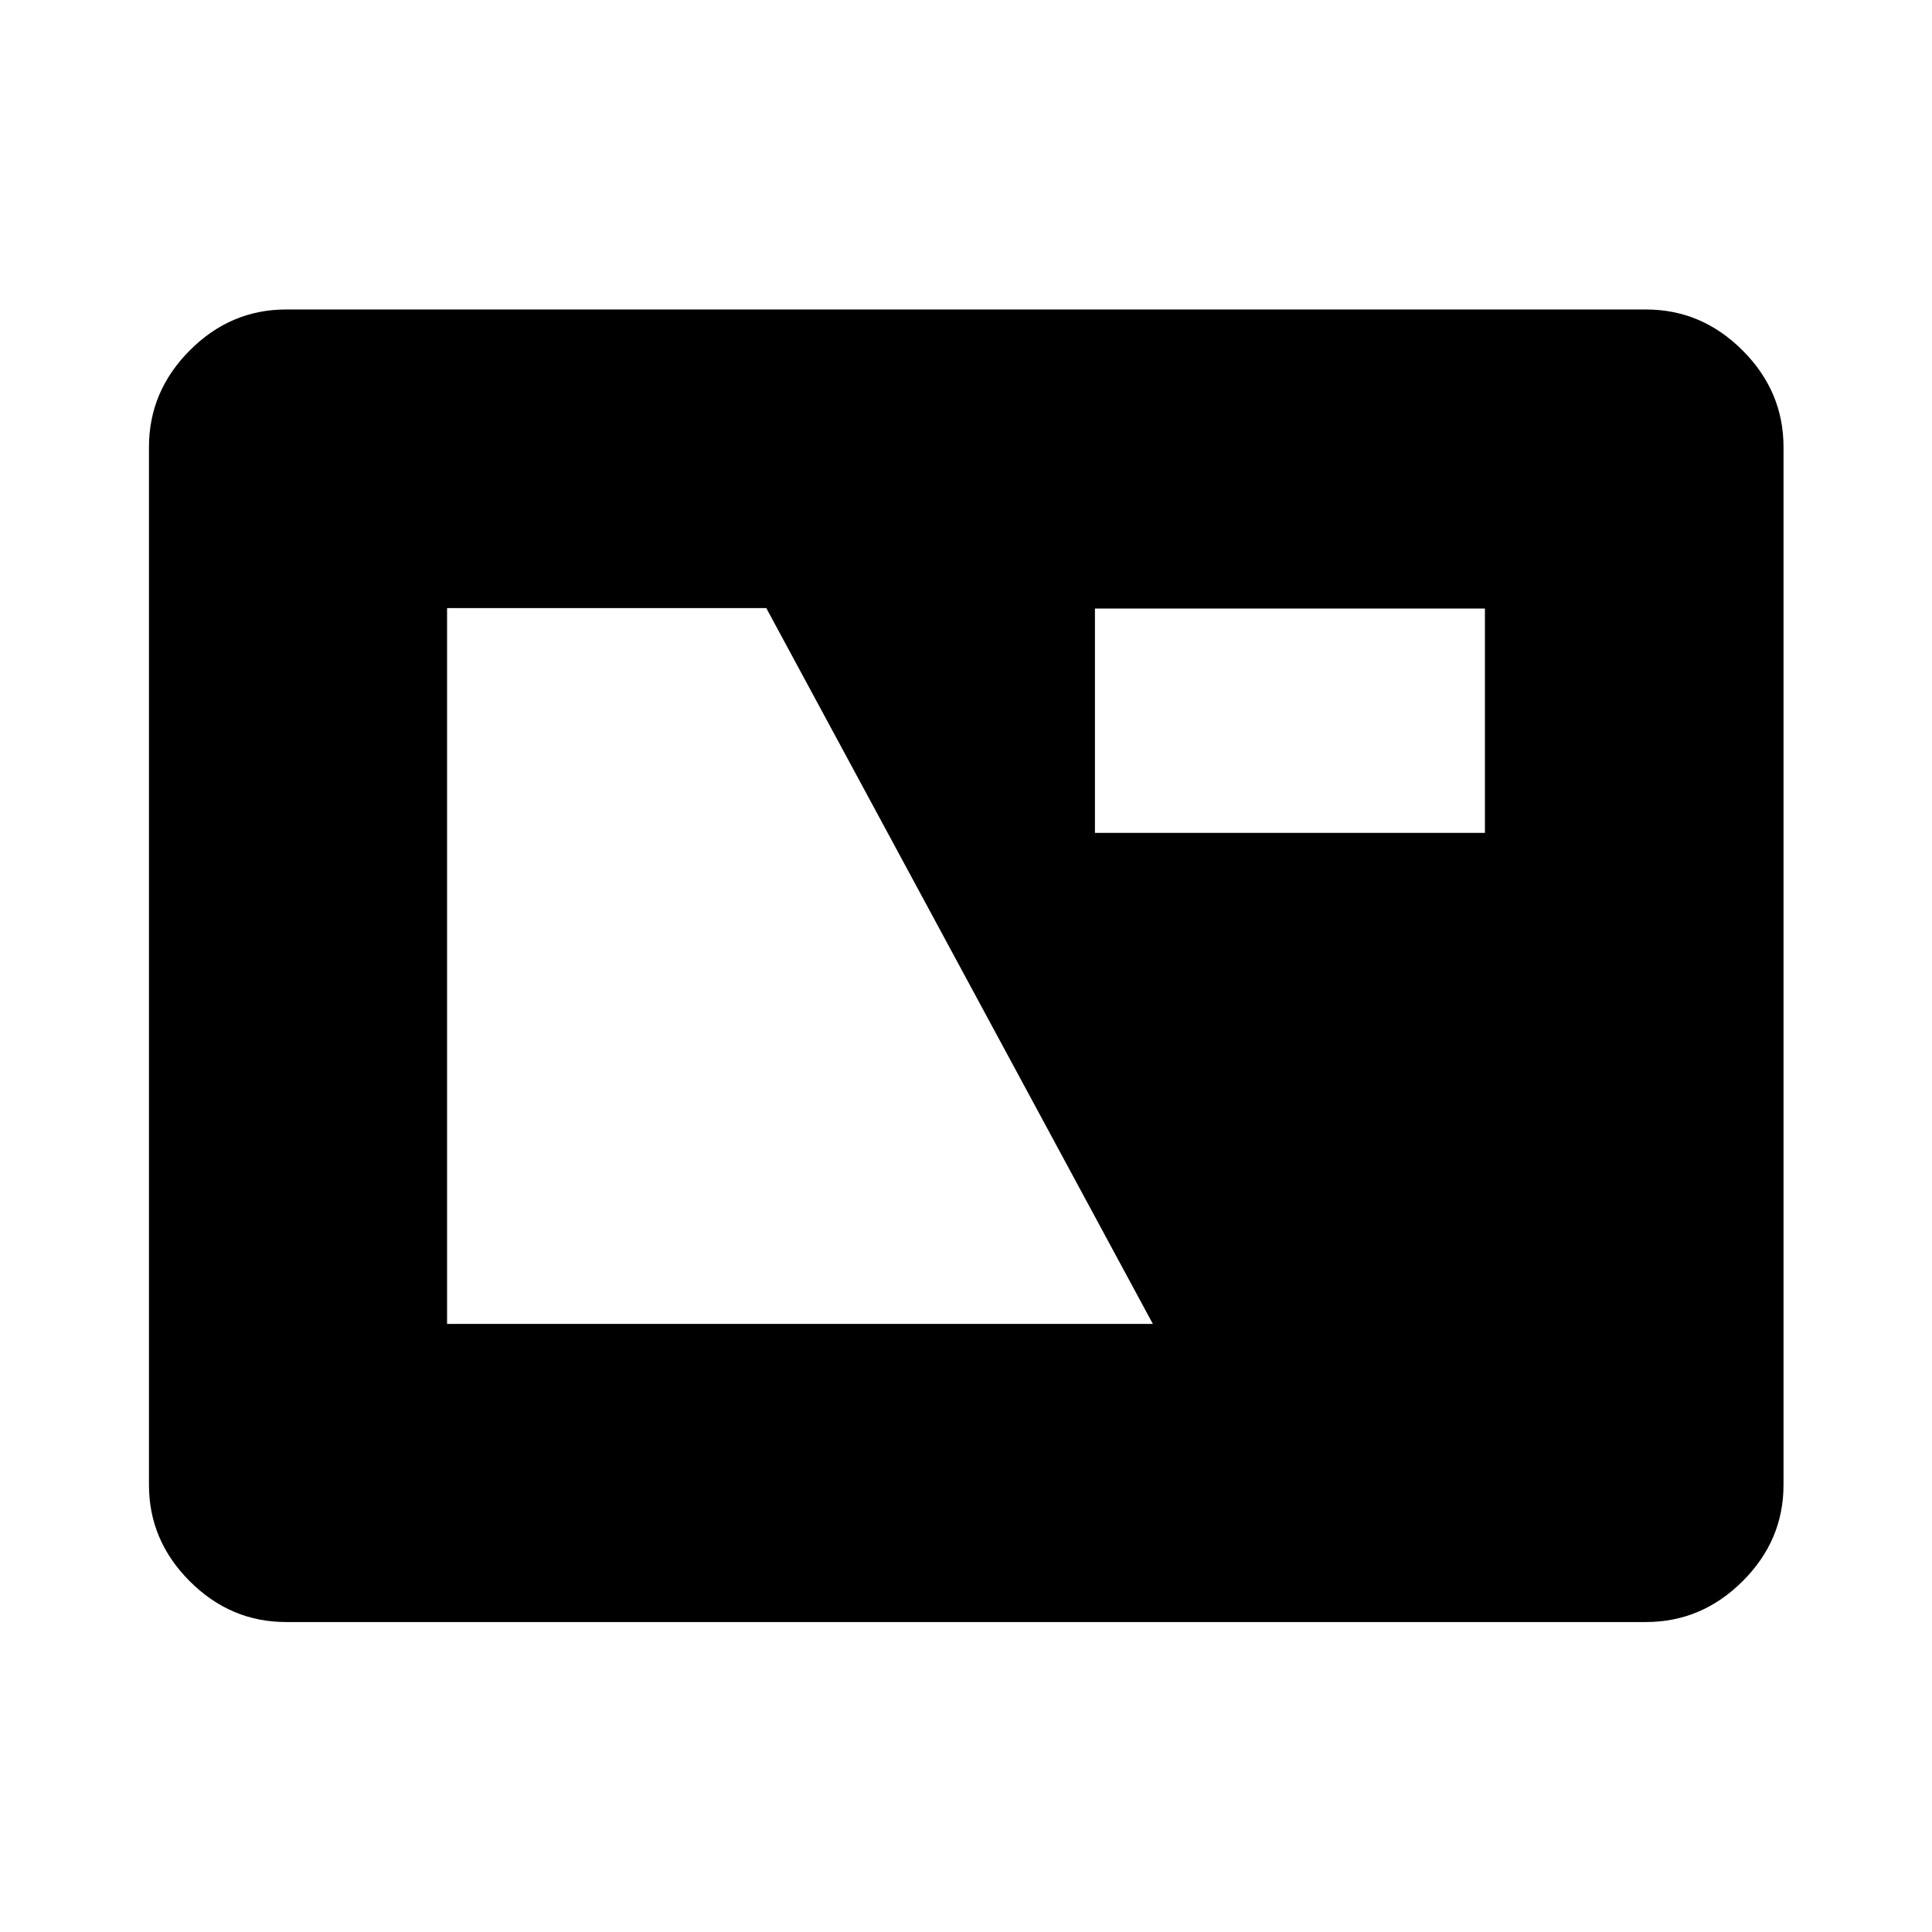
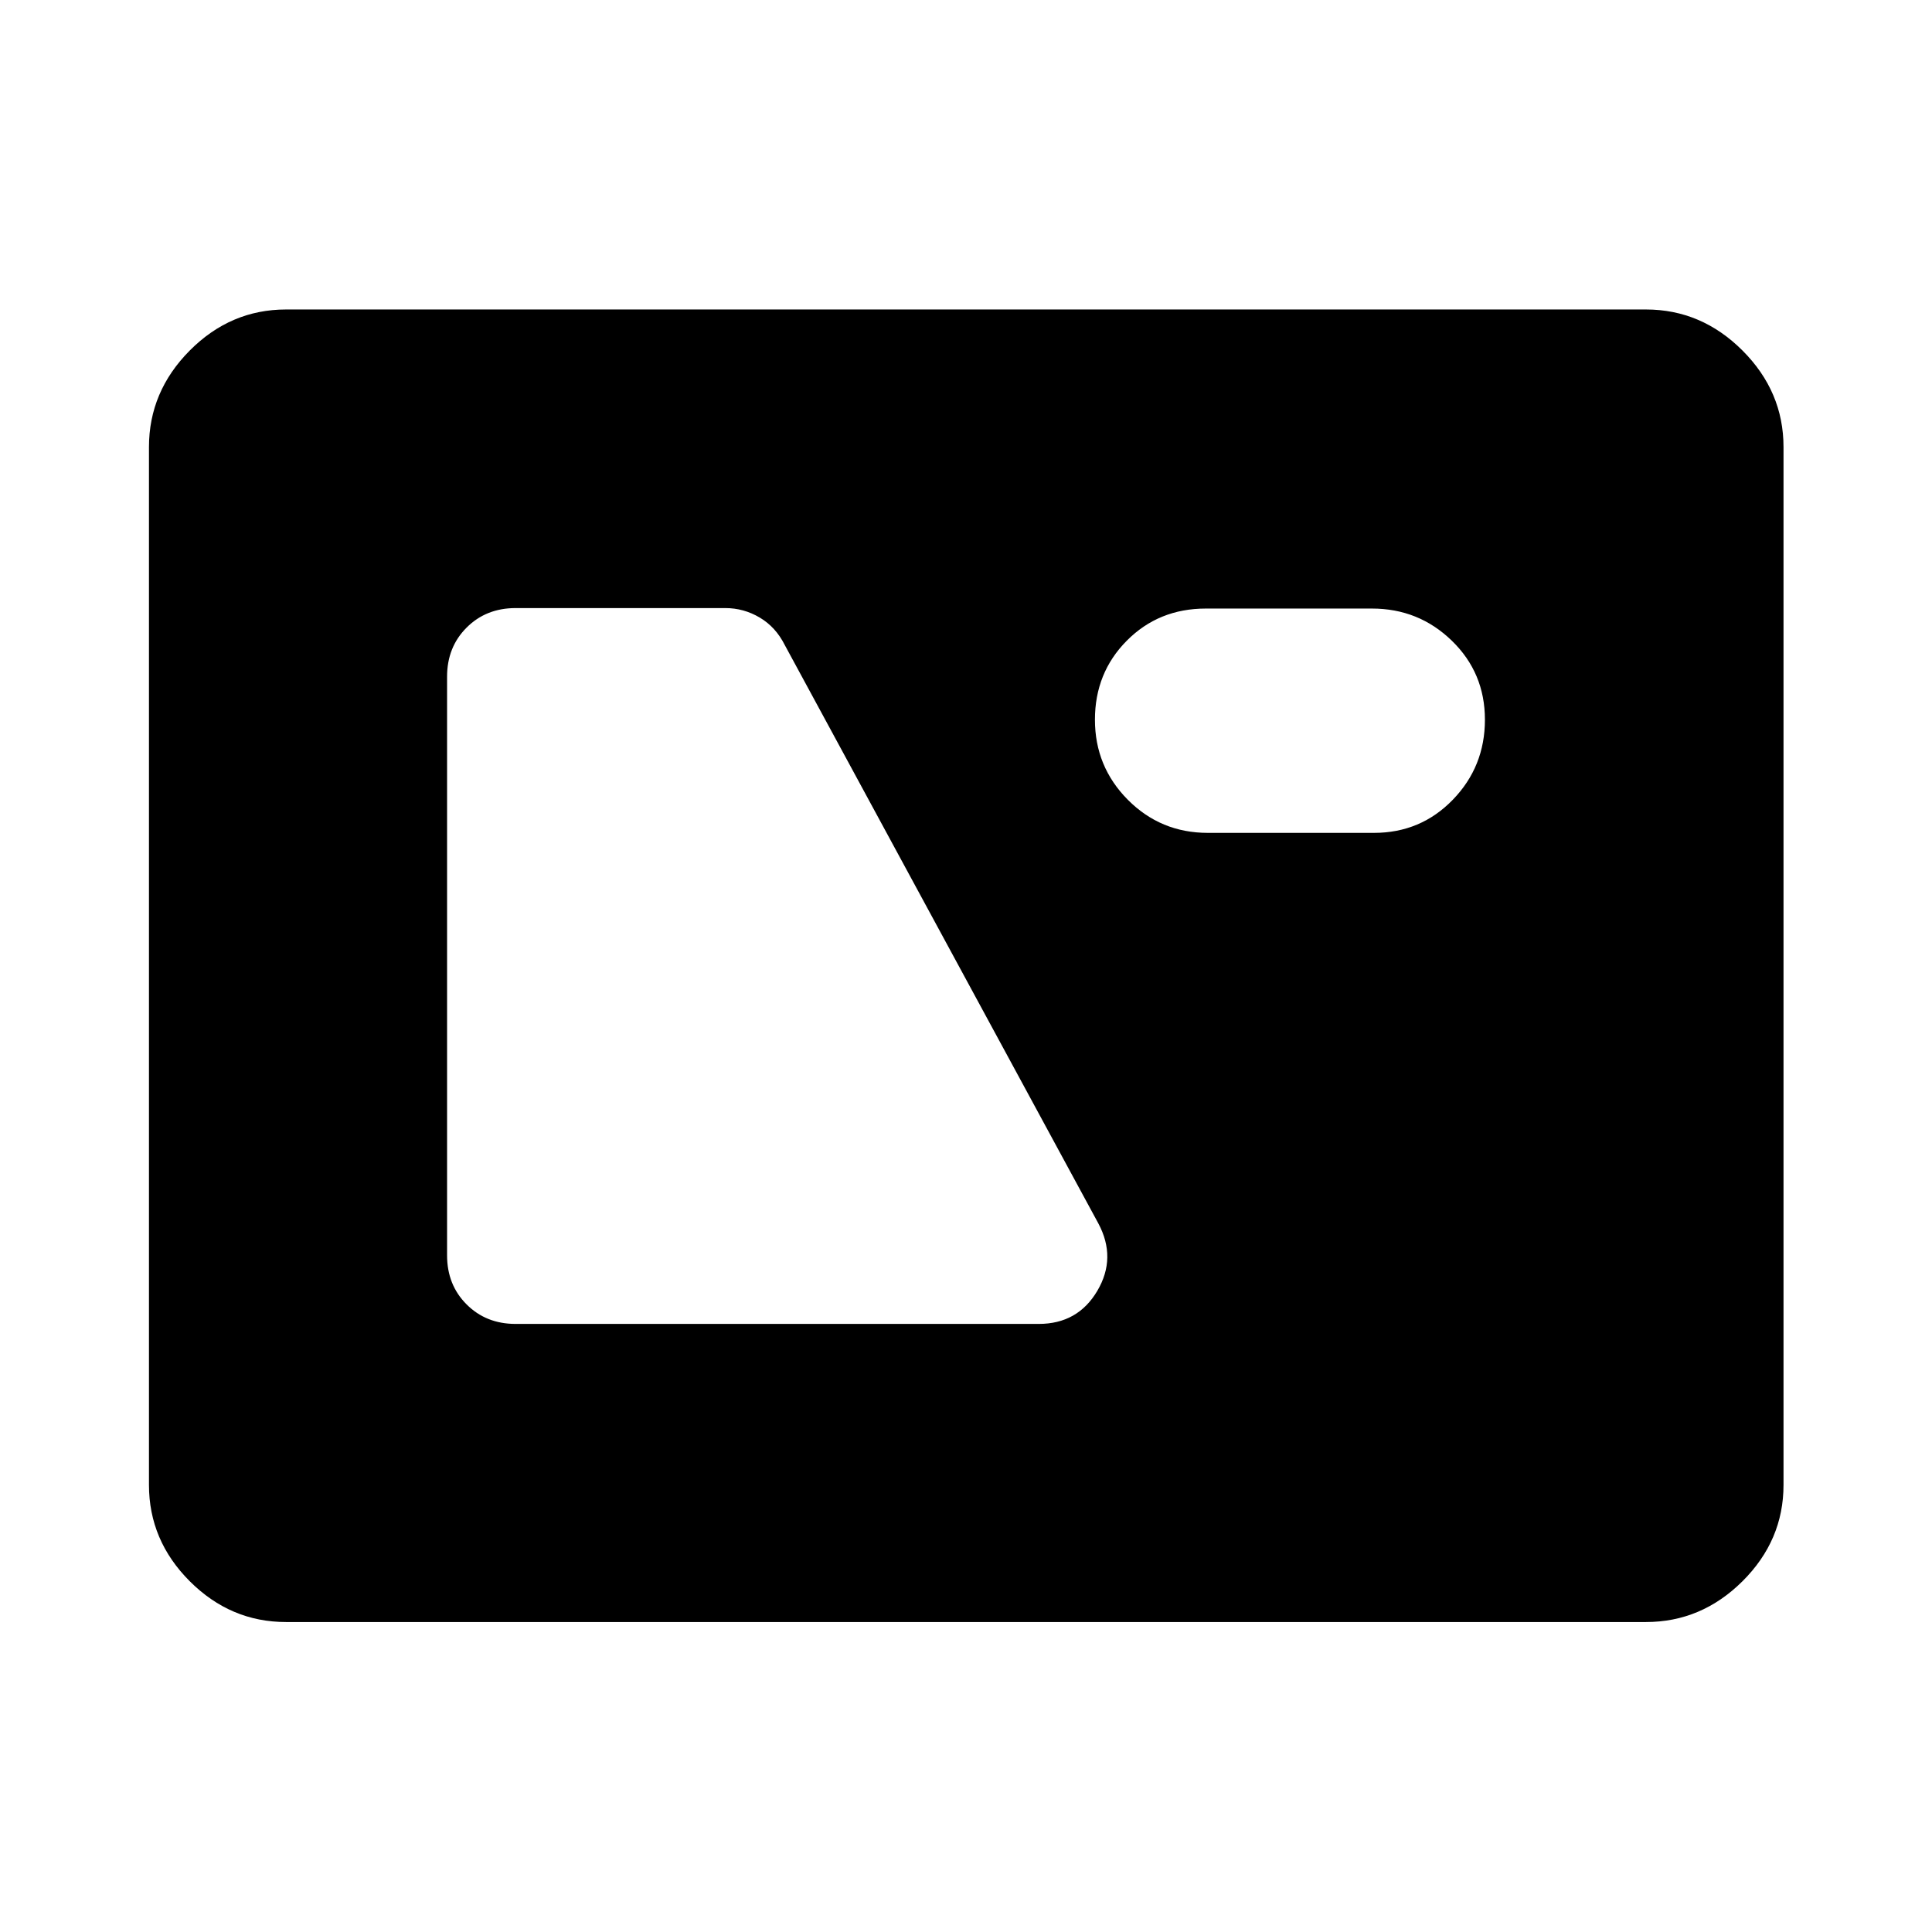
<svg xmlns="http://www.w3.org/2000/svg" viewBox="0 -960 960 960">
-   <path d="M142.15-154.02q-27.6 0-47.86-20.27-20.27-20.26-20.27-47.86v-515.7q0-27.7 20.27-48.03 20.26-20.34 47.86-20.34h675.7q27.7 0 48.03 20.34 20.34 20.33 20.34 48.03v515.7q0 27.6-20.34 47.86-20.33 20.27-48.03 20.27h-675.7Zm80-148.13h350.7l-192.09-355.7H222.15v355.7Zm321.92-244h193.78v-111.46H544.07v111.46Z" />
+   <path d="M142.15-154.02q-27.58 0-47.86-20.27-20.27-20.28-20.27-47.86v-515.7q0-27.58 20.27-47.98 20.28-20.39 47.86-20.39h675.7q27.58 0 47.98 20.39 20.39 20.4 20.39 47.98v515.7q0 27.58-20.39 47.86-20.4 20.27-47.98 20.27h-675.7Zm114.07-148.13h259.93q19.39 0 29.09-16.42 9.69-16.41.5-33.56L389.96-639.46q-4.48-8.95-12.44-13.67-7.95-4.72-17.15-4.72H256.22q-14.68 0-24.37 9.7-9.7 9.69-9.7 24.37v287.56q0 14.68 9.7 24.37 9.69 9.7 24.37 9.7Zm343.95-244h82.57q23.19 0 39.15-16.46 15.96-16.46 15.96-39.77 0-23.32-16.46-39.27-16.46-15.96-39.65-15.96h-82.57q-23.43 0-39.27 15.96-15.83 15.95-15.83 39.27 0 23.31 16.33 39.77 16.34 16.46 39.77 16.46Z" />
</svg>
